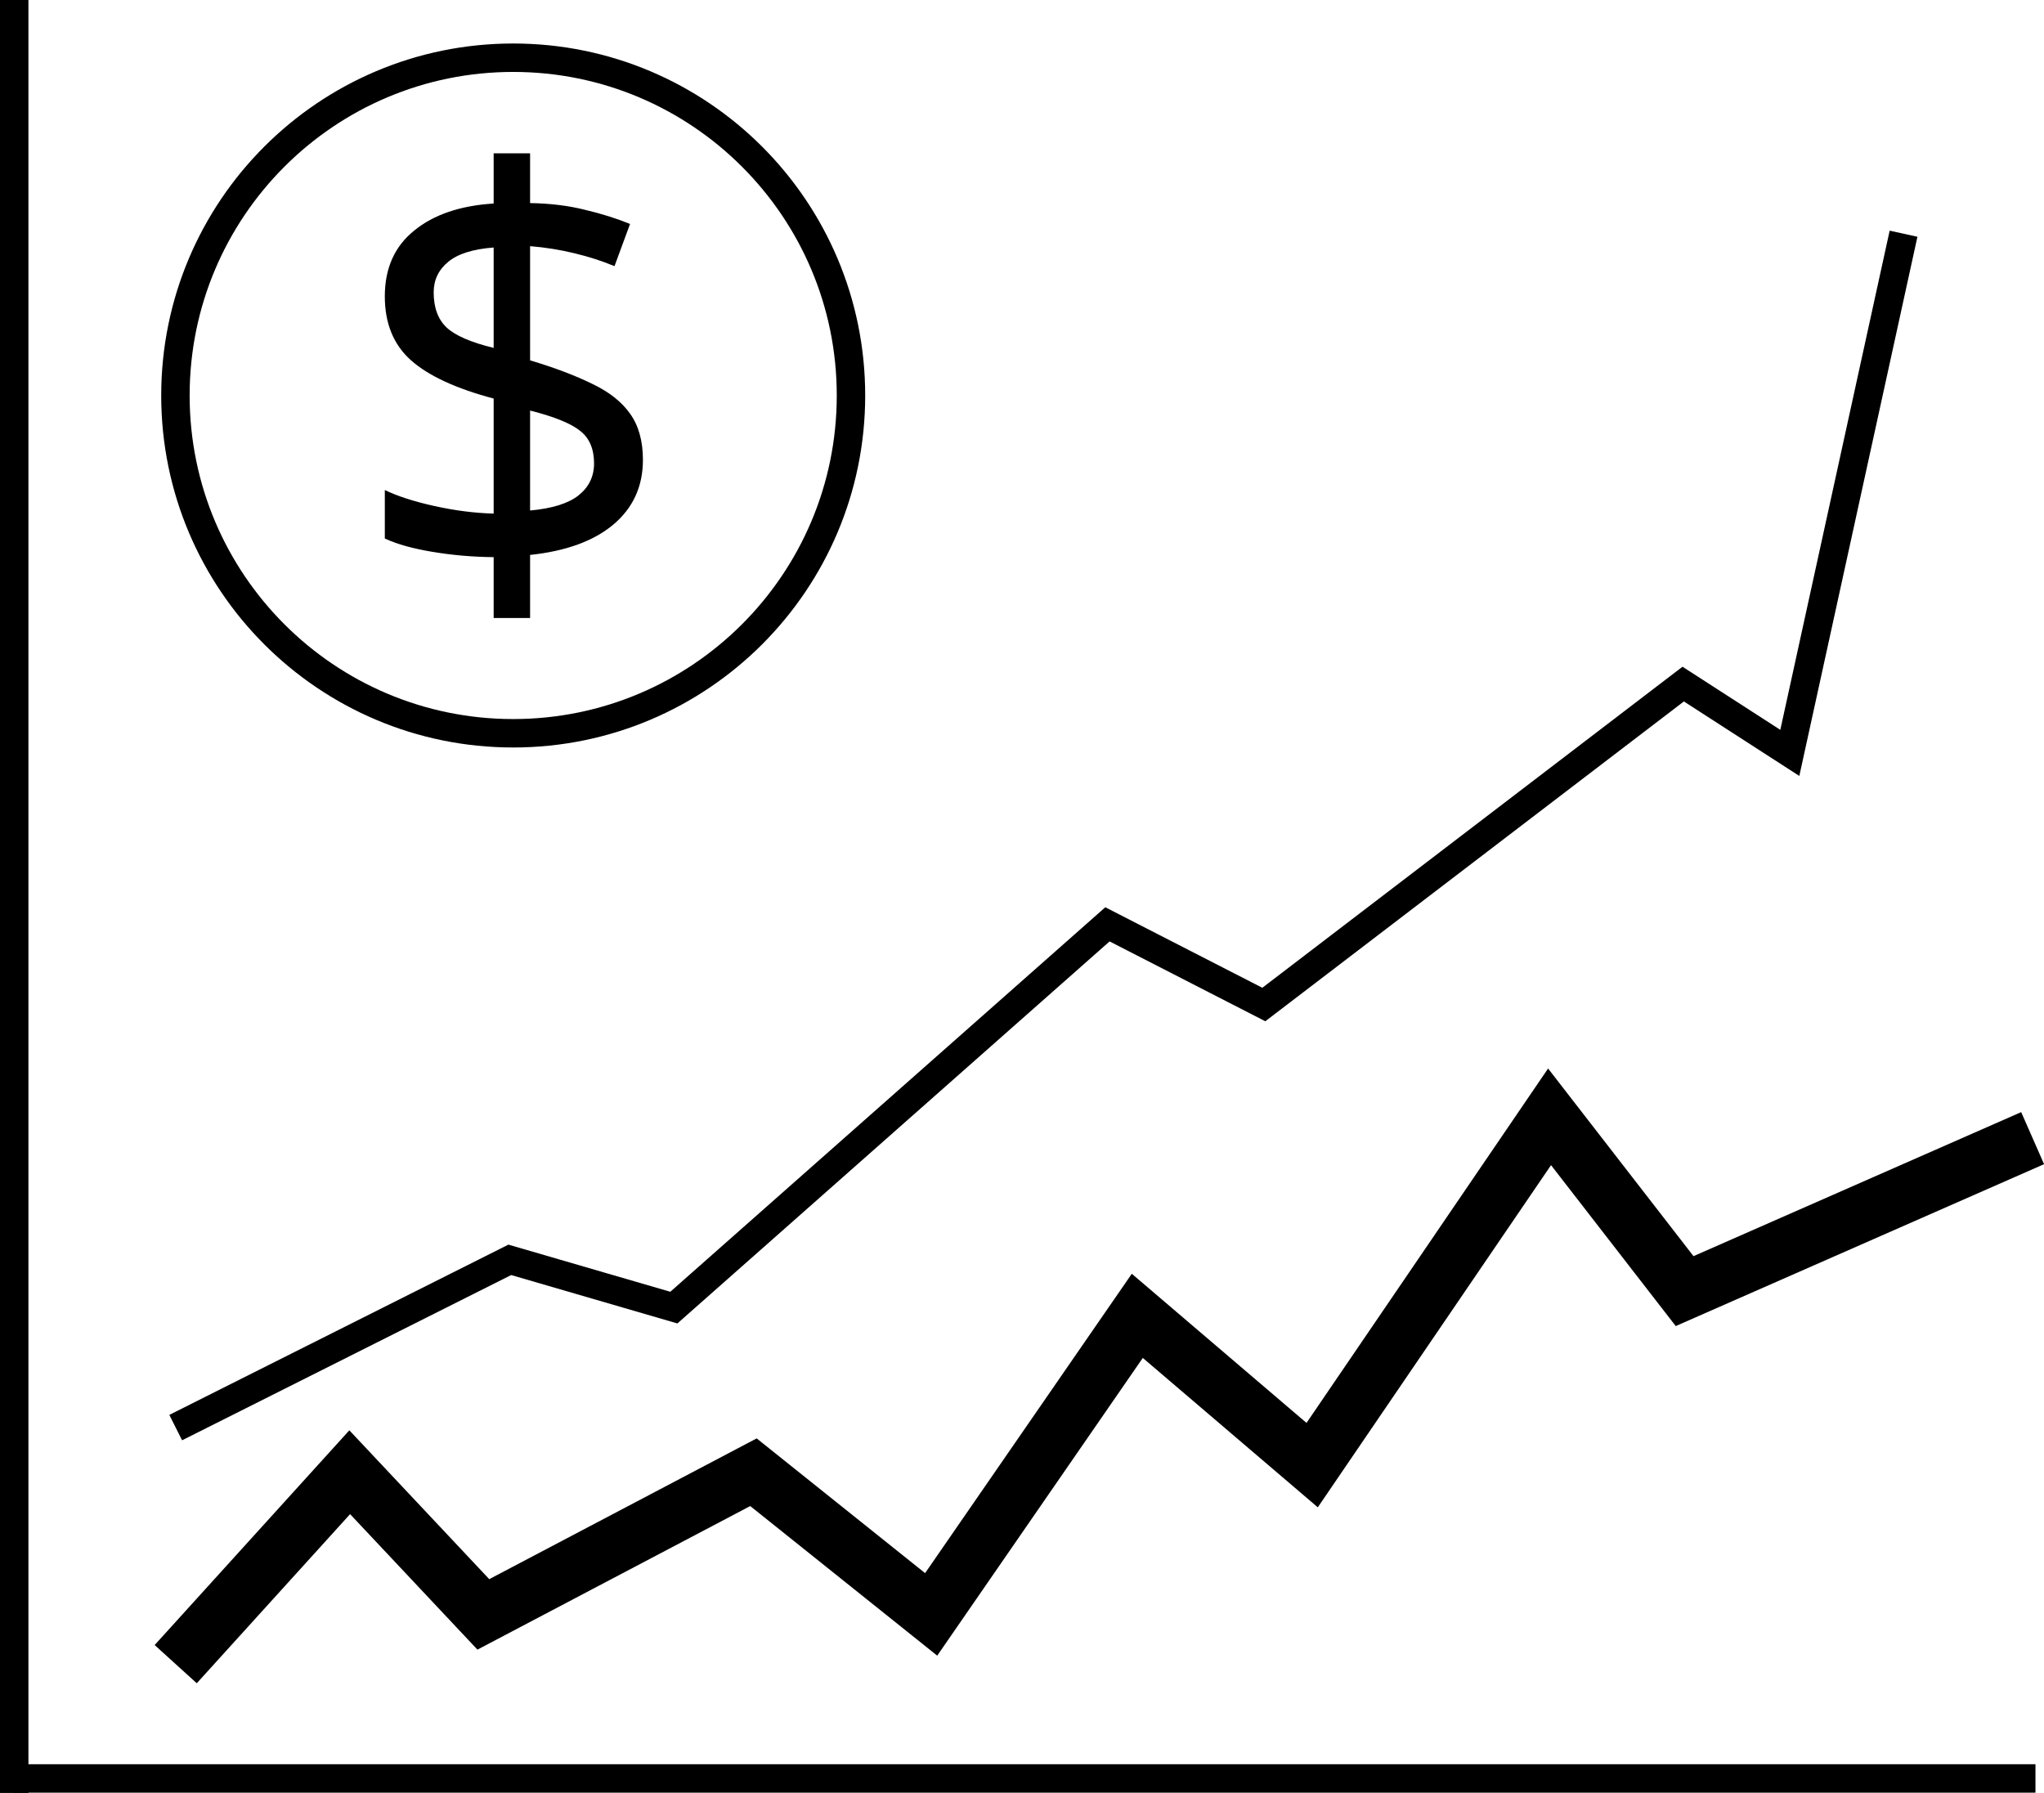
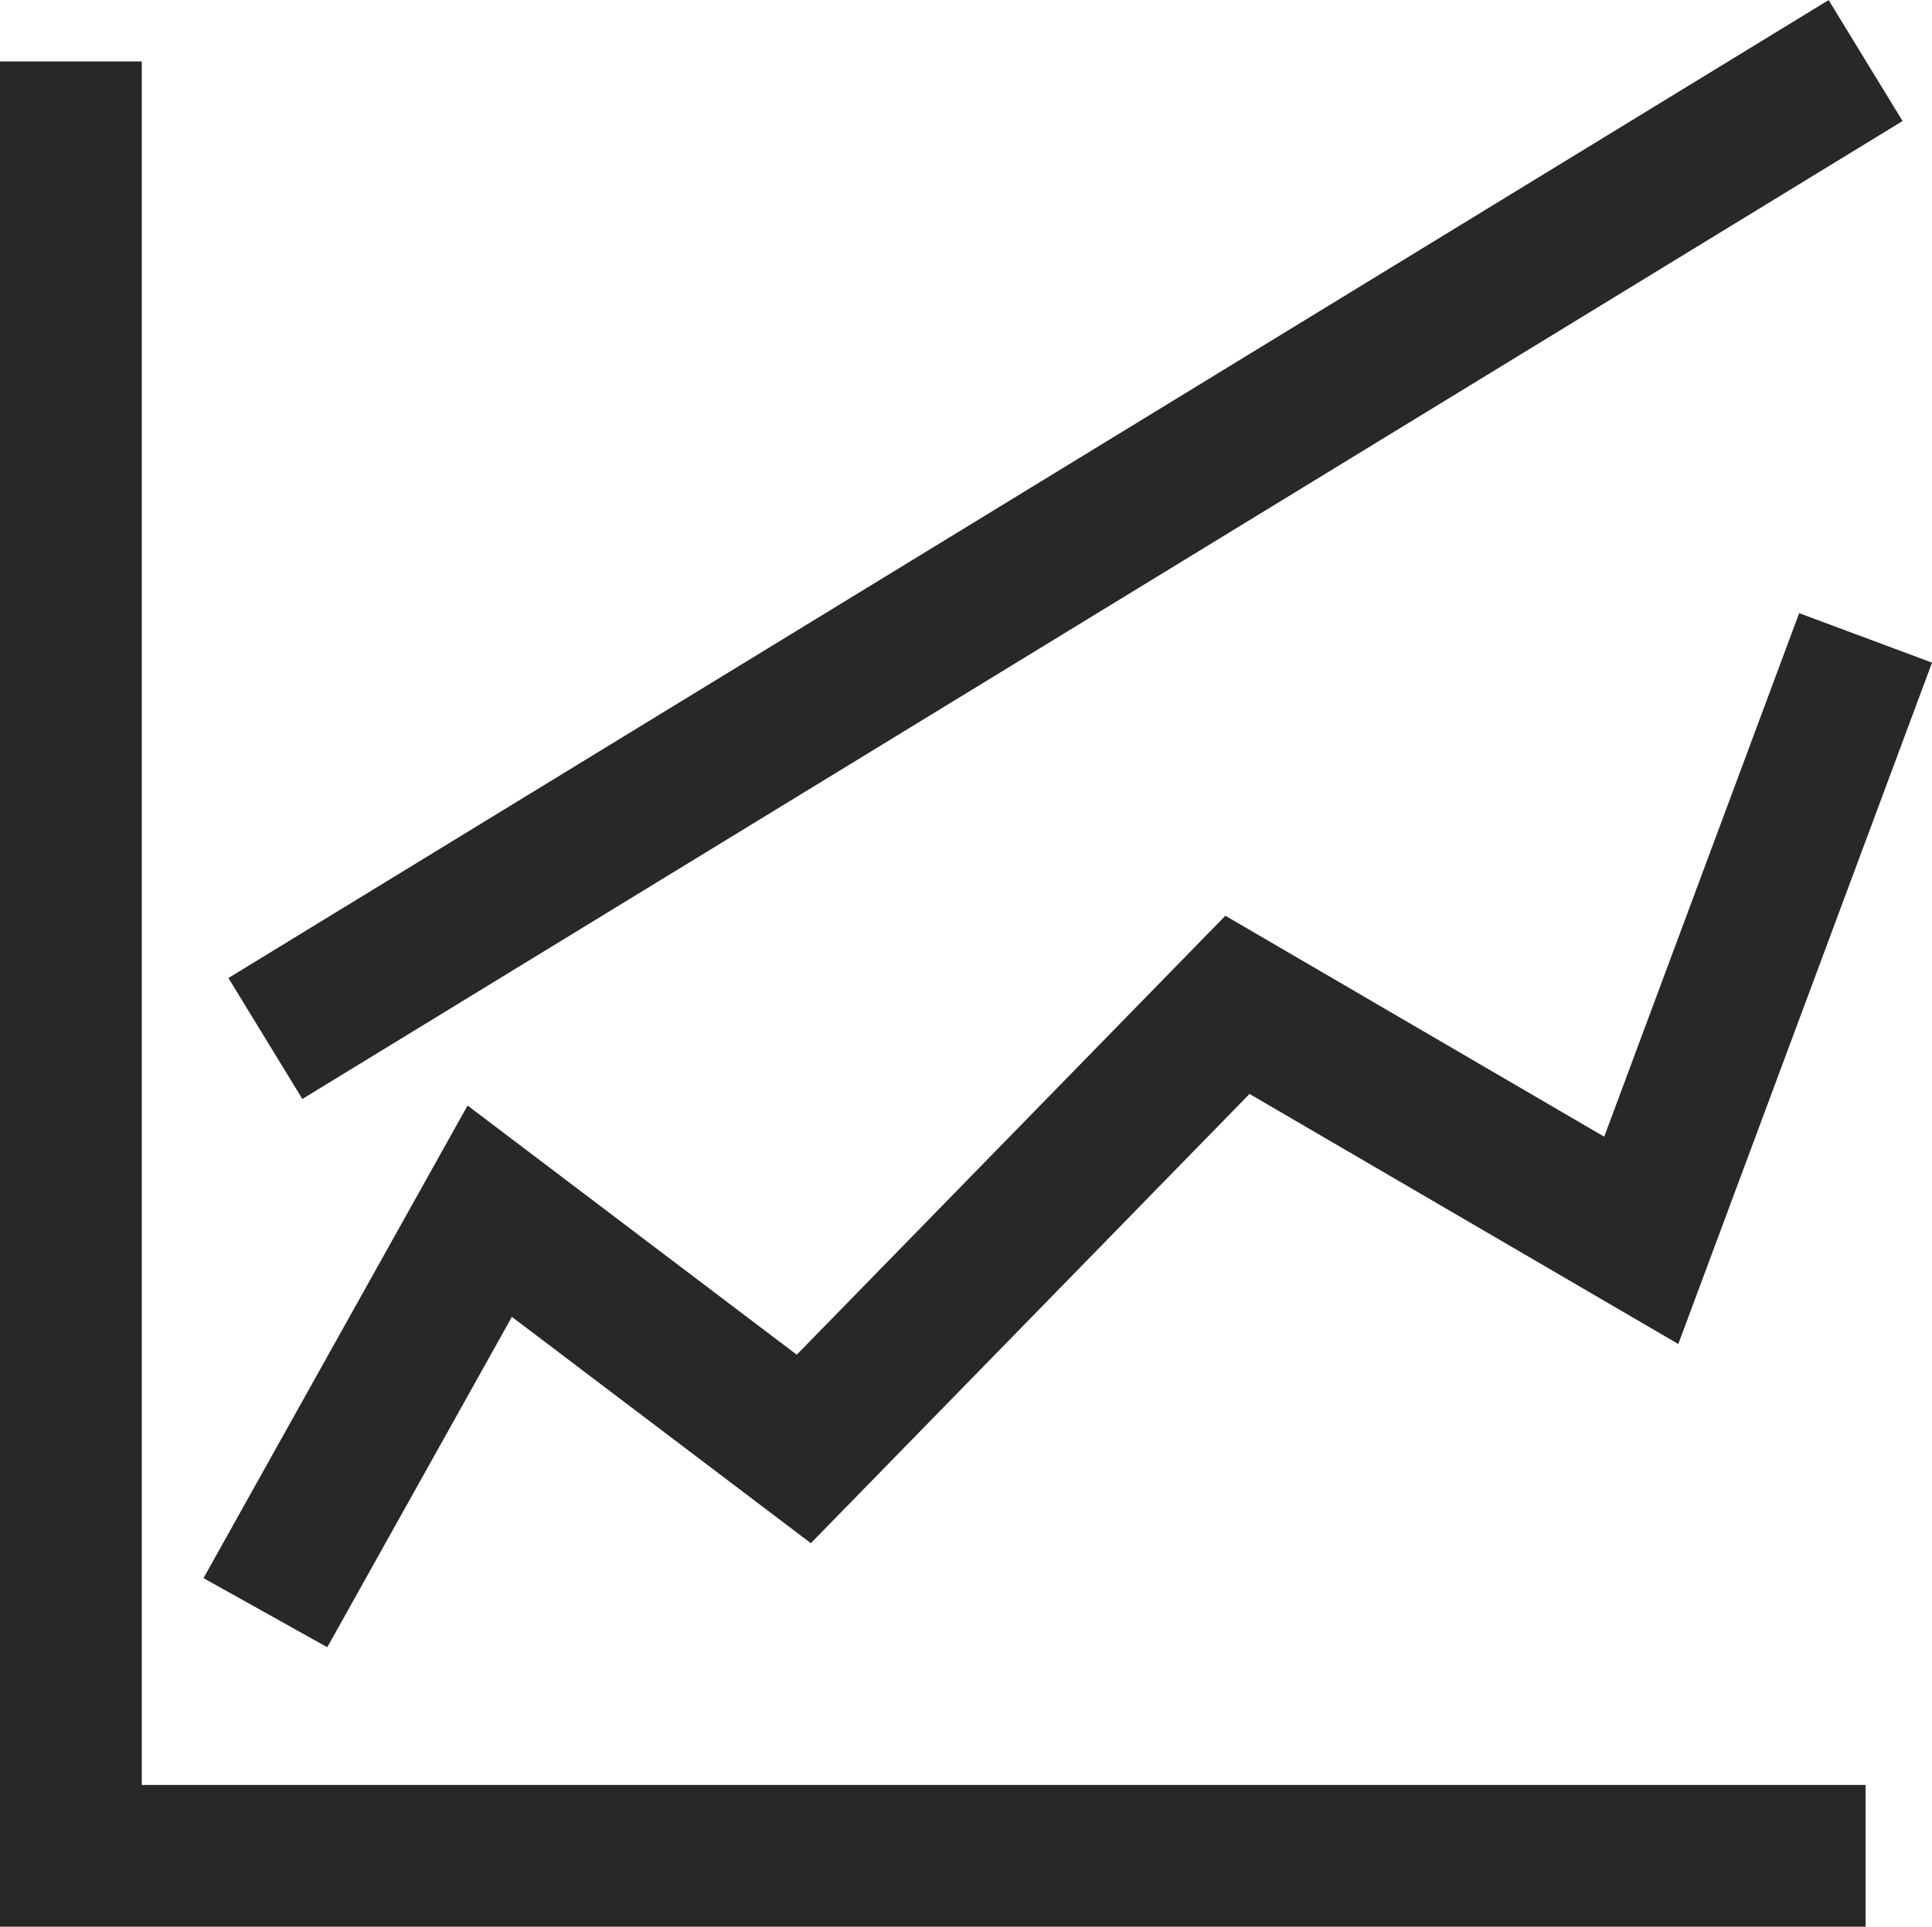
- <svg xmlns="http://www.w3.org/2000/svg" viewBox="0 0 71.89 63.06">
+ <svg xmlns="http://www.w3.org/2000/svg" viewBox="0 0 86.12 85.9">
  <defs>
-     <style>.cls-1{isolation:isolate;font-size:20px;font-family:ProximaNova-Light, Proxima Nova;}.cls-2,.cls-3{fill:none;stroke:#000;stroke-miterlimit:10;}.cls-3{stroke-width:2px;}</style>
+     <style>.cls-1{fill:none;stroke:#282828;stroke-miterlimit:10;stroke-width:6.32px;}</style>
  </defs>
  <g id="Warstwa_2" data-name="Warstwa 2">
    <g id="Warstwa_1-2" data-name="Warstwa 1">
-       <text class="cls-1" transform="translate(12.3 20.58)">$</text>
-       <line class="cls-2" x1="0.5" x2="0.5" y2="63.06" />
-       <line class="cls-2" x1="0.5" y1="62.55" x2="71.59" y2="62.55" />
-       <circle class="cls-2" cx="18.05" cy="13.91" r="11.88" />
-       <polyline class="cls-2" points="66.95 8.22 62.95 26.48 59.2 24.06 44.45 35.33 38.95 32.51 23.7 45.99 17.93 44.31 6.18 50.21" />
-       <polyline class="cls-3" points="71.49 40.03 59.25 45.41 54.5 39.28 46.15 51.53 40 46.28 32.75 56.78 26.5 51.78 17 56.78 12.3 51.78 6.18 58.53" />
+       <polyline class="cls-1" points="3.16 2.74 3.16 82.74 83.16 82.74" />
+       <polyline class="cls-1" points="11.83 71.9 21.83 54 35.83 64.6 55.16 44.8 73.16 55.3 83.16 28.44" />
+       <line class="cls-1" x1="11.83" y1="46.3" x2="83.16" y2="2.7" />
    </g>
  </g>
</svg>
